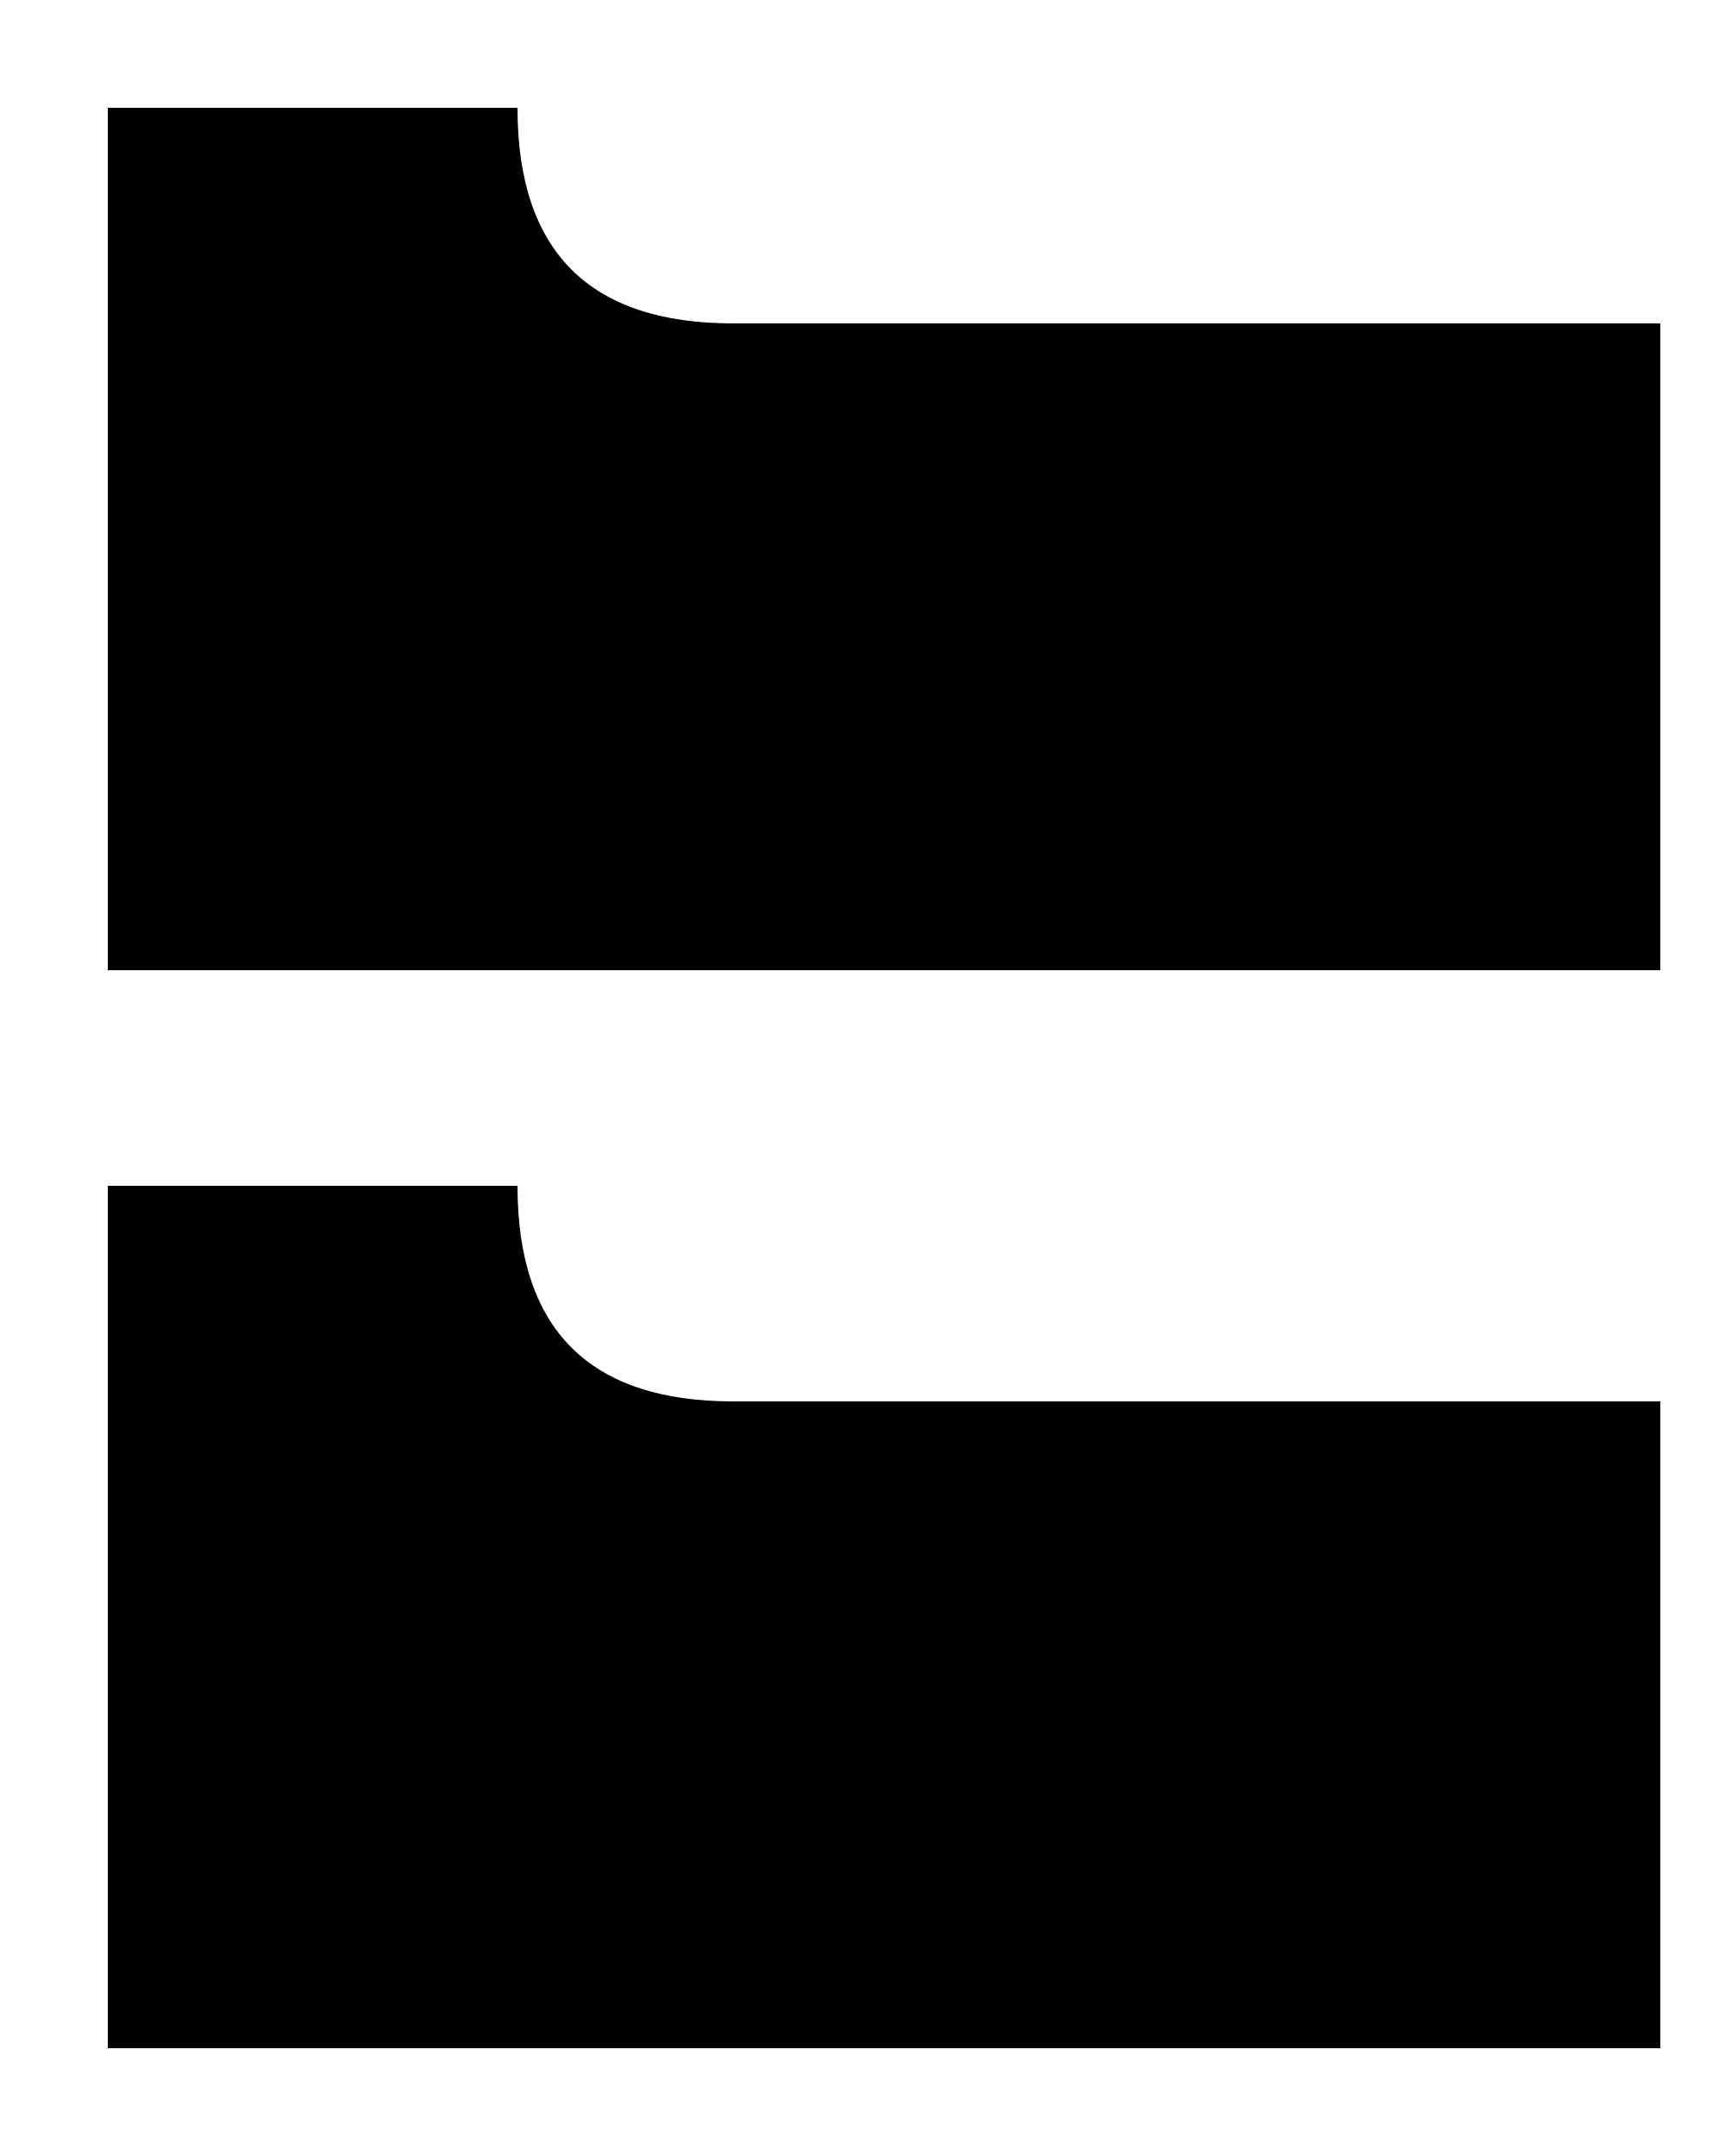
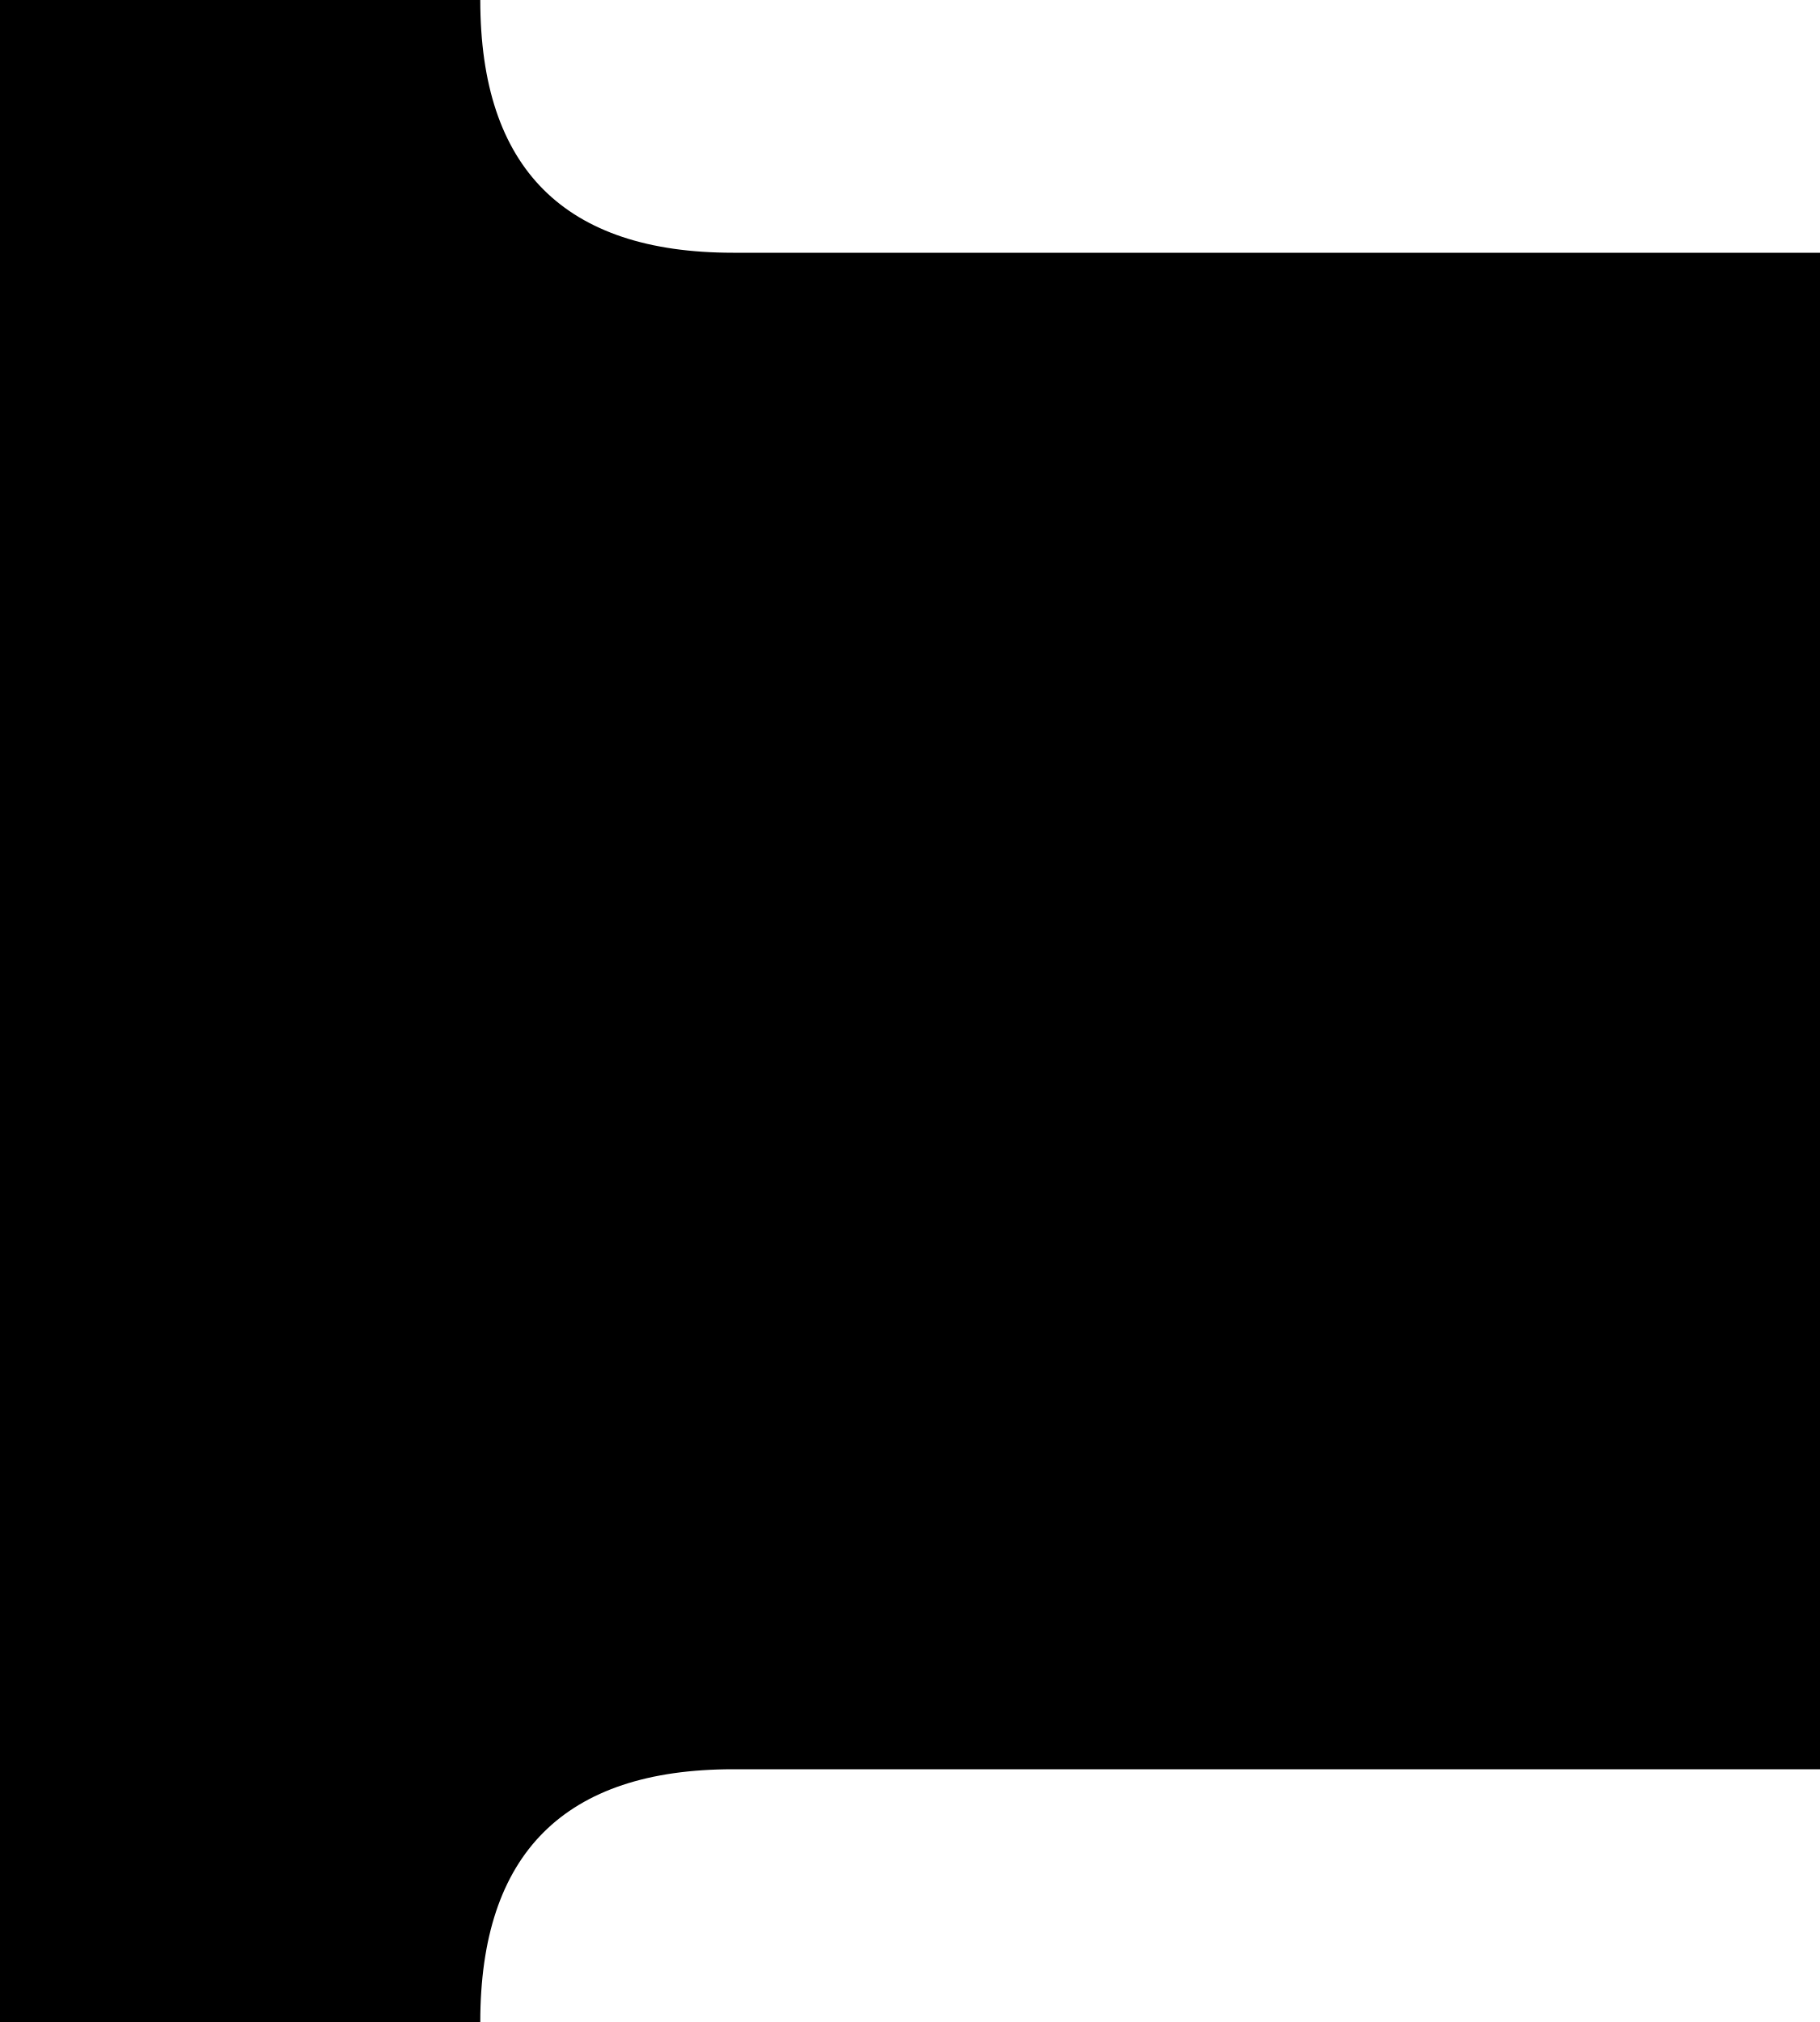
- <svg xmlns="http://www.w3.org/2000/svg" viewBox="0 0 400 500" width="400" height="500">
-   <rect width="400" height="500" fill="white" />
-   <path d="M 25 25            L 120 25            Q 120 75 170 75            L 385 75            L 385 225            L 25 225            L 25 275            L 120 275            Q 120 325 170 325            L 385 325            L 385 475            L 25 475            Z" fill="black" stroke="none" />
+ <svg xmlns="http://www.w3.org/2000/svg" viewBox="0 0 360 400" width="360" height="400">
+   <rect width="360" height="400" fill="white" />
+   <path d="M 0 0            L 95 0            Q 95 50 145 50            L 360 50            L 360 200            L 360 350            L 145 350            Q 95 350 95 400            L 0 400            L 0 0            Z" fill="black" stroke="none" />
</svg>
